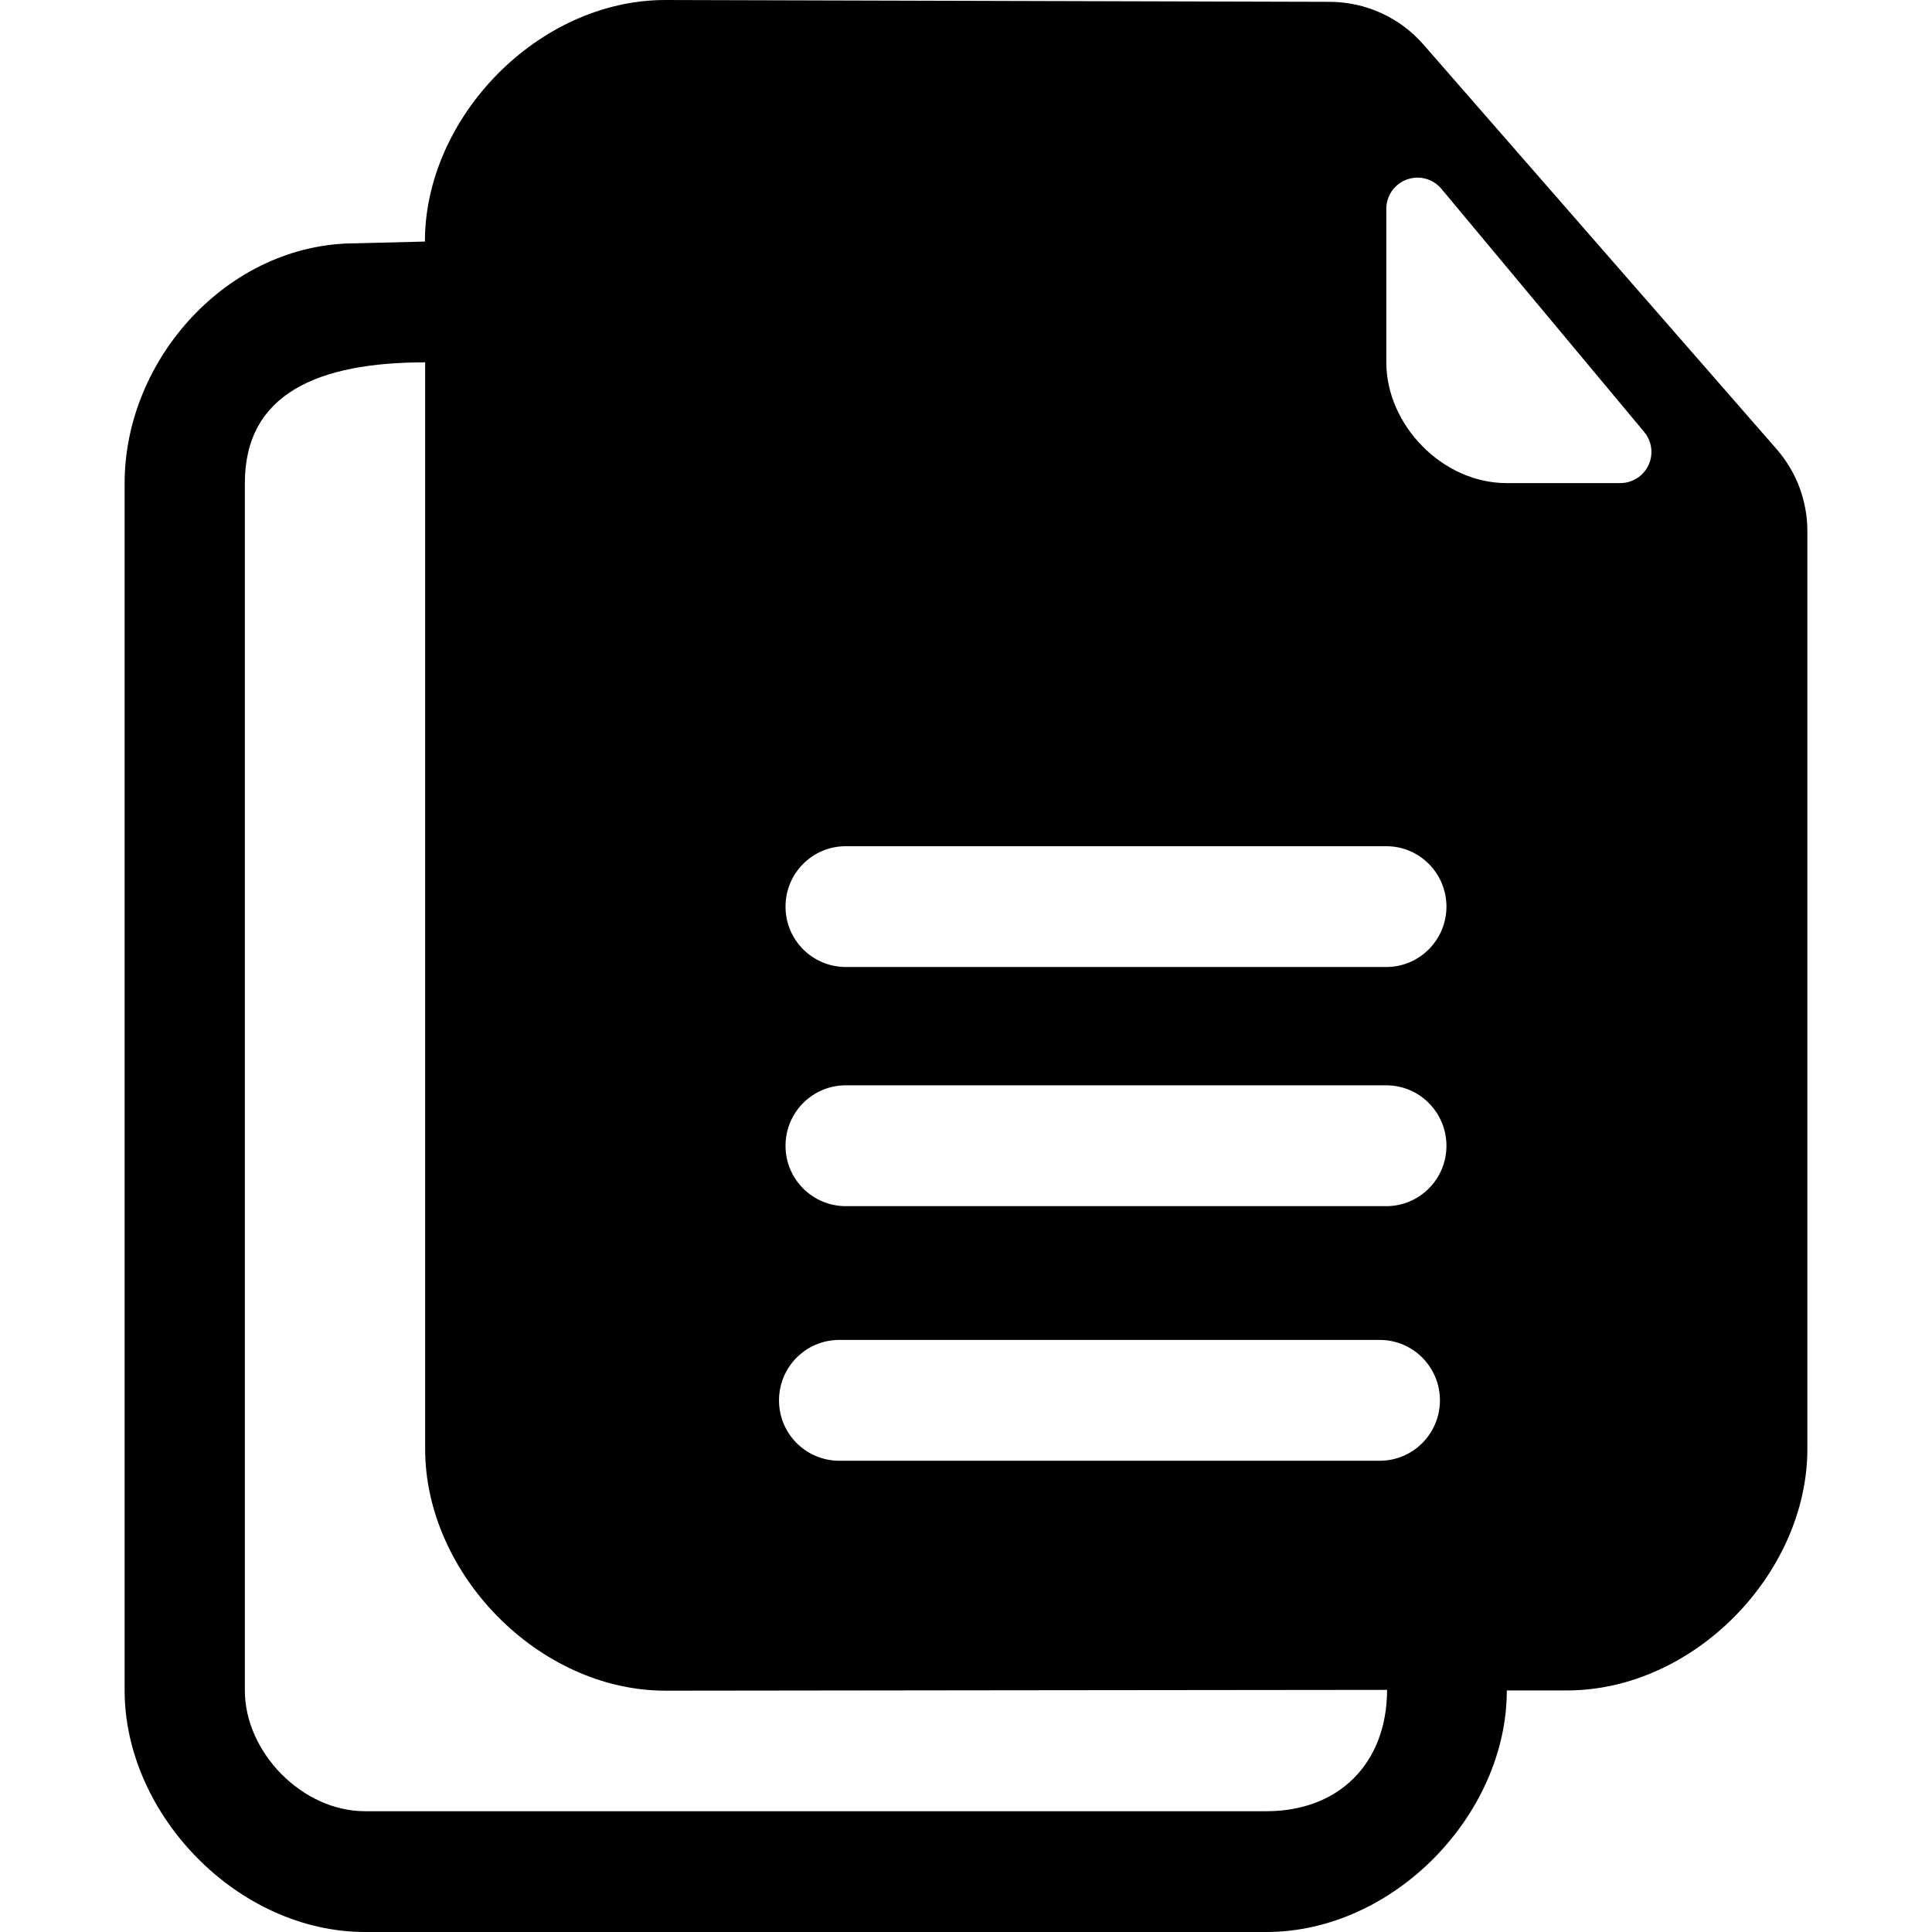
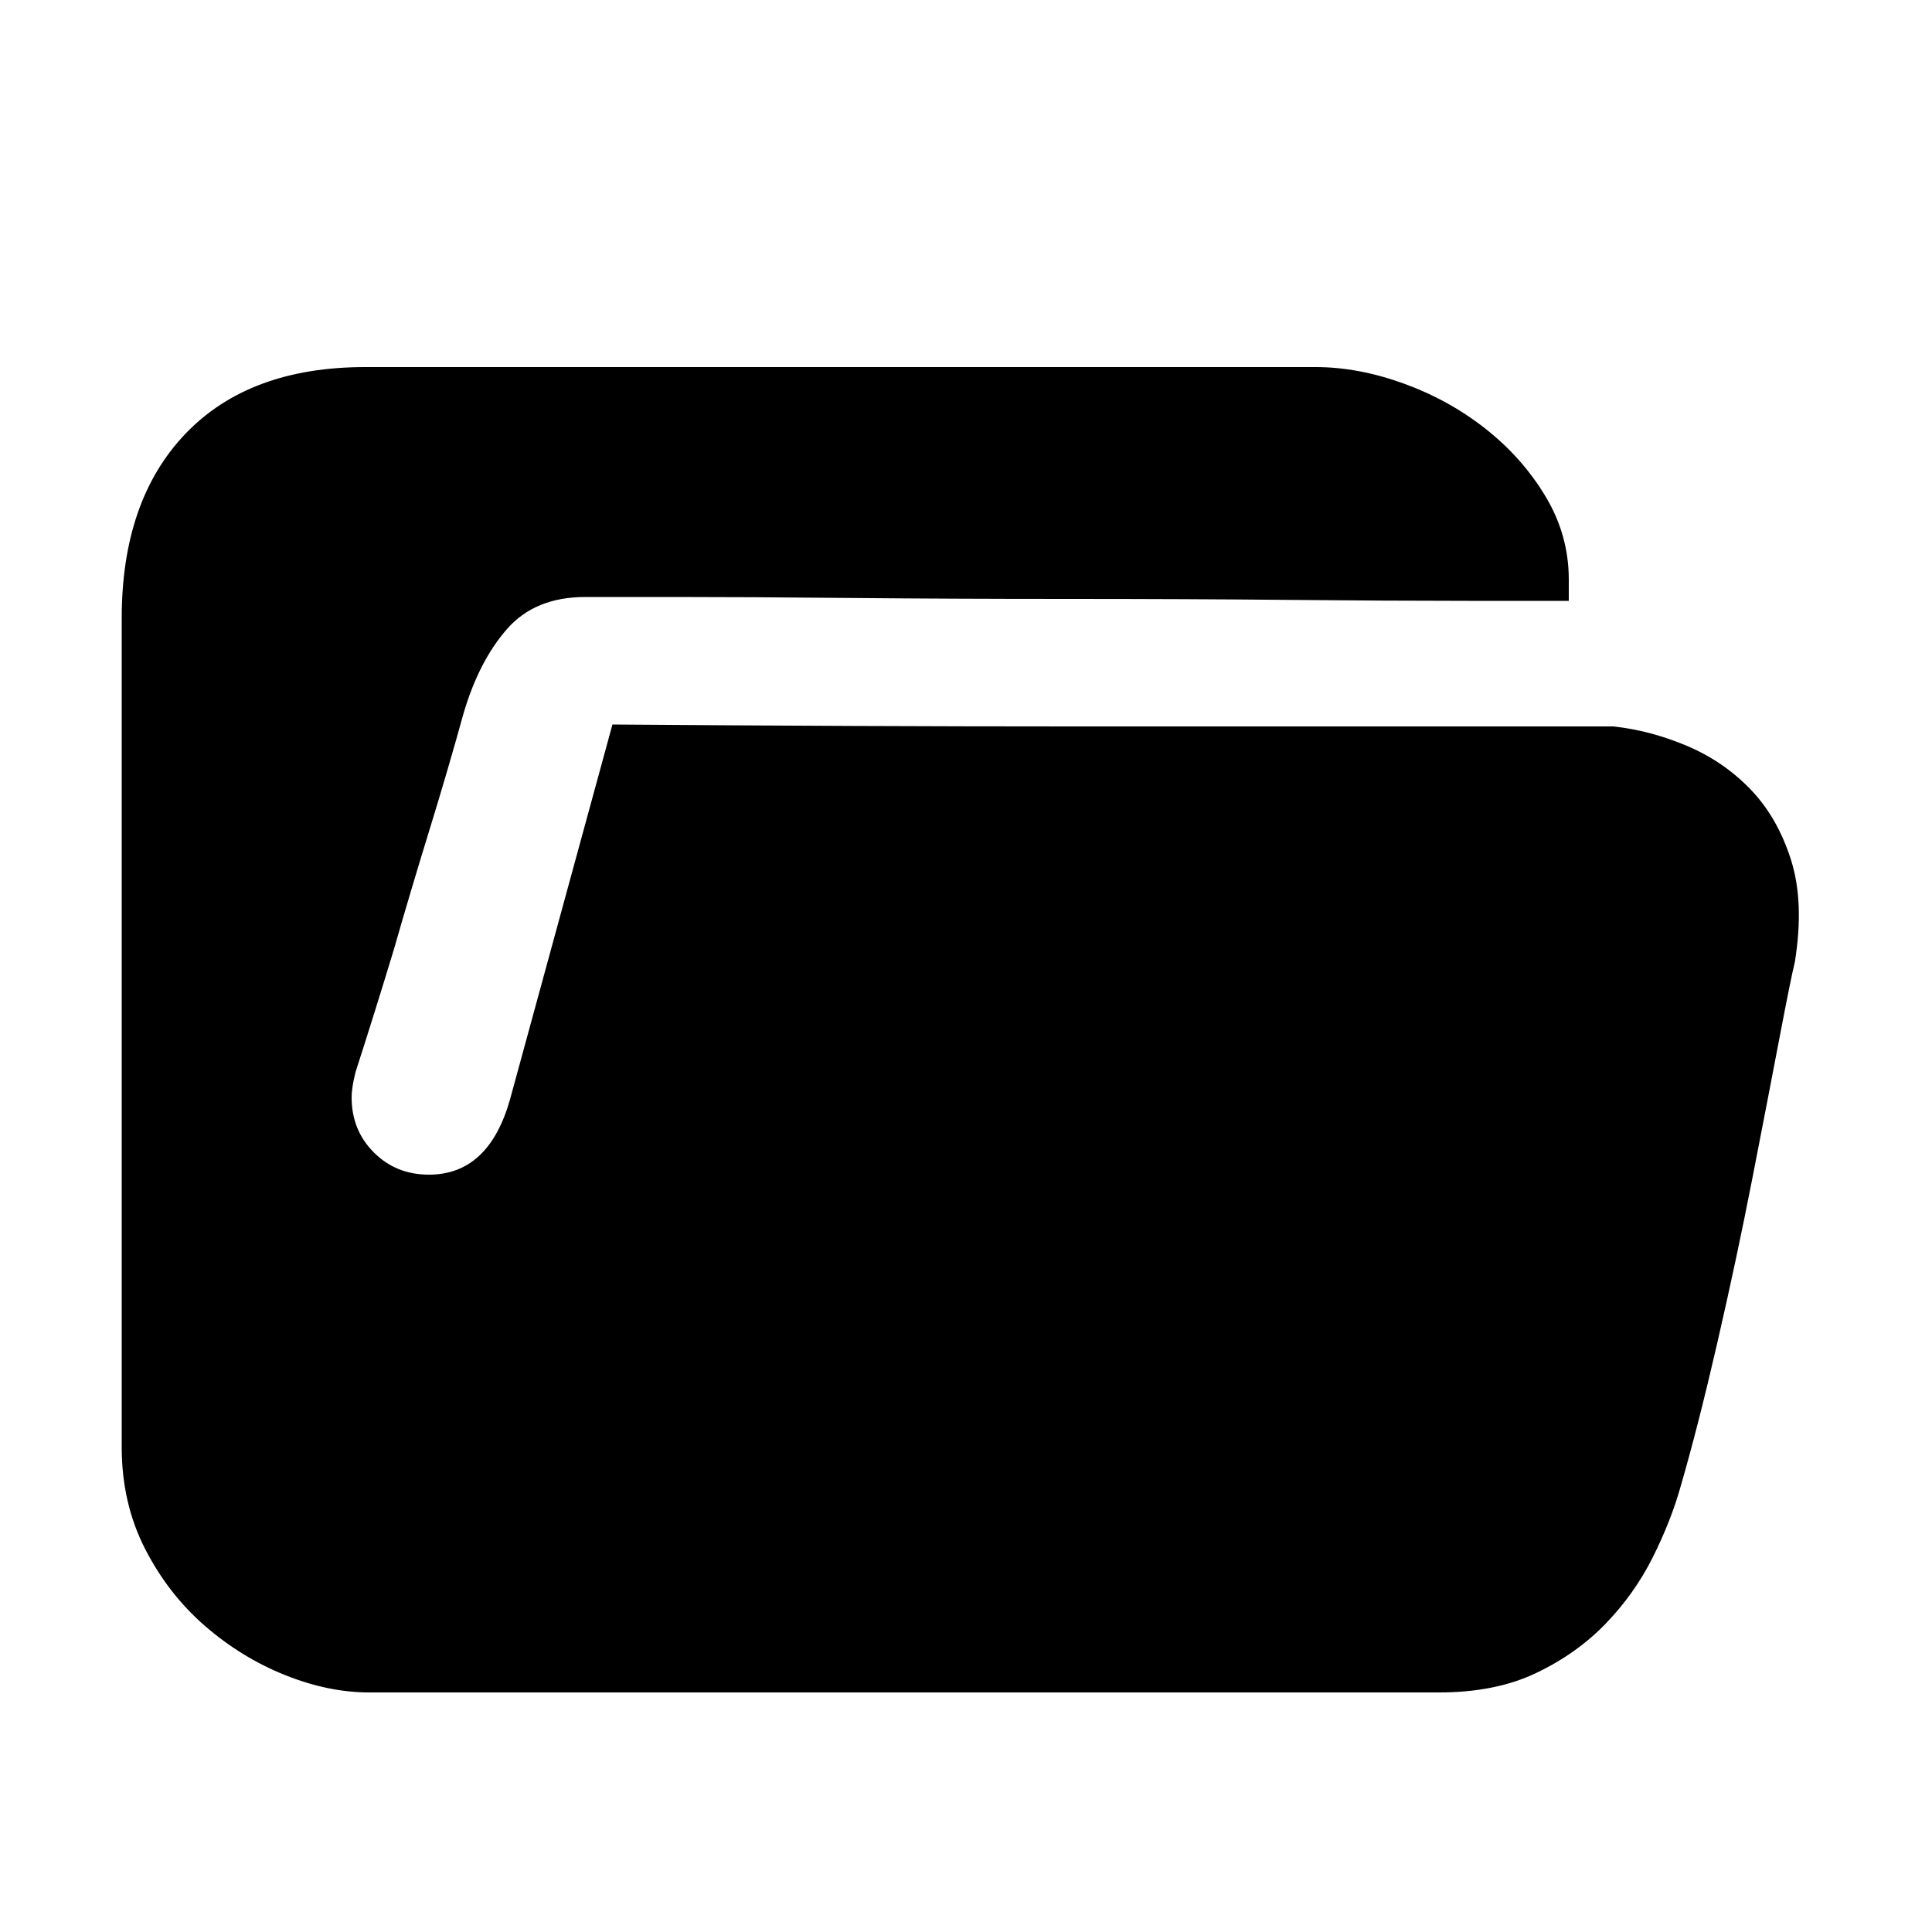
- <svg xmlns="http://www.w3.org/2000/svg" t="1639756295852" class="icon" viewBox="0 0 1024 1024" version="1.1">
-   <path d="M352.644 0C285.225 0 225.206 62.167 225.206 128.033l-36.765 0.925C121.055 128.958 66.056 190.183 66.056 256.066v639.901C66.056 961.833 126.076 1024 193.478 1024H671.207c67.435 0 127.438-62.167 127.438-128.033h31.876c67.419 0 127.422-62.167 127.422-128.033V281.501a66.065 66.065 0 0 0-16.285-43.437L754.448 23.602a66.065 66.065 0 0 0-49.598-22.627L352.644 0zM193.478 959.983c-33.429 0-63.703-31.348-63.703-64.017V256.066c0-47.55 38.978-64.017 95.562-64.017v576c0 65.899 60.003 128.05 127.438 128.05 0 0 345.27-0.429 382.414-0.429-0.116 38.813-25.369 64.314-63.983 64.314H193.478z m254.728-320.694a31.959 31.959 0 0 1-31.86-32.008c0-17.672 14.253-32.008 31.86-32.041h286.571c17.606 0.033 31.86 14.369 31.876 32.041-0.017 17.672-14.27 31.992-31.876 32.008H448.223z m-3.468 134.937A31.959 31.959 0 0 1 412.895 742.218c0-17.672 14.253-32.008 31.843-32.025H731.326c17.59 0 31.86 14.336 31.876 32.025-0.017 17.672-14.286 31.992-31.876 32.008H444.738z m3.468-261.698a31.942 31.942 0 0 1-31.86-32.008c0-17.672 14.27-31.992 31.86-32.008h286.571c17.59 0 31.86 14.336 31.876 32.008-0.033 17.672-14.286 31.992-31.876 32.008H448.223z m286.571-320.479V110.658a16.516 16.516 0 0 1 29.201-10.57l107.487 128.875a16.516 16.516 0 0 1-12.684 27.086h-60.284c-33.974 0-63.719-30.803-63.719-64z" />
+ <svg xmlns="http://www.w3.org/2000/svg" t="1639818626386" class="icon" viewBox="0 0 1024 1024" version="1.1">
+   <path d="M855.04 385.024q19.456 2.048 38.912 10.24t33.792 23.04 21.504 37.376 2.048 54.272q-2.048 8.192-8.192 40.448t-14.336 74.24-18.432 86.528-19.456 76.288q-5.12 18.432-14.848 37.888t-25.088 35.328-36.864 26.112-51.2 10.24l-567.296 0q-21.504 0-44.544-9.216t-42.496-26.112-31.744-40.96-12.288-53.76l0-439.296q0-62.464 33.792-97.792t95.232-35.328l503.808 0q22.528 0 46.592 8.704t43.52 24.064 31.744 35.84 12.288 44.032l0 11.264-53.248 0q-40.96 0-95.744-0.512t-116.736-0.512-115.712-0.512-92.672-0.512l-47.104 0q-26.624 0-41.472 16.896t-23.04 44.544q-8.192 29.696-18.432 62.976t-18.432 61.952q-10.24 33.792-20.48 65.536-2.048 8.192-2.048 13.312 0 17.408 11.776 29.184t29.184 11.776q31.744 0 43.008-39.936l54.272-198.656q133.12 1.024 243.712 1.024l286.72 0z" />
</svg>
